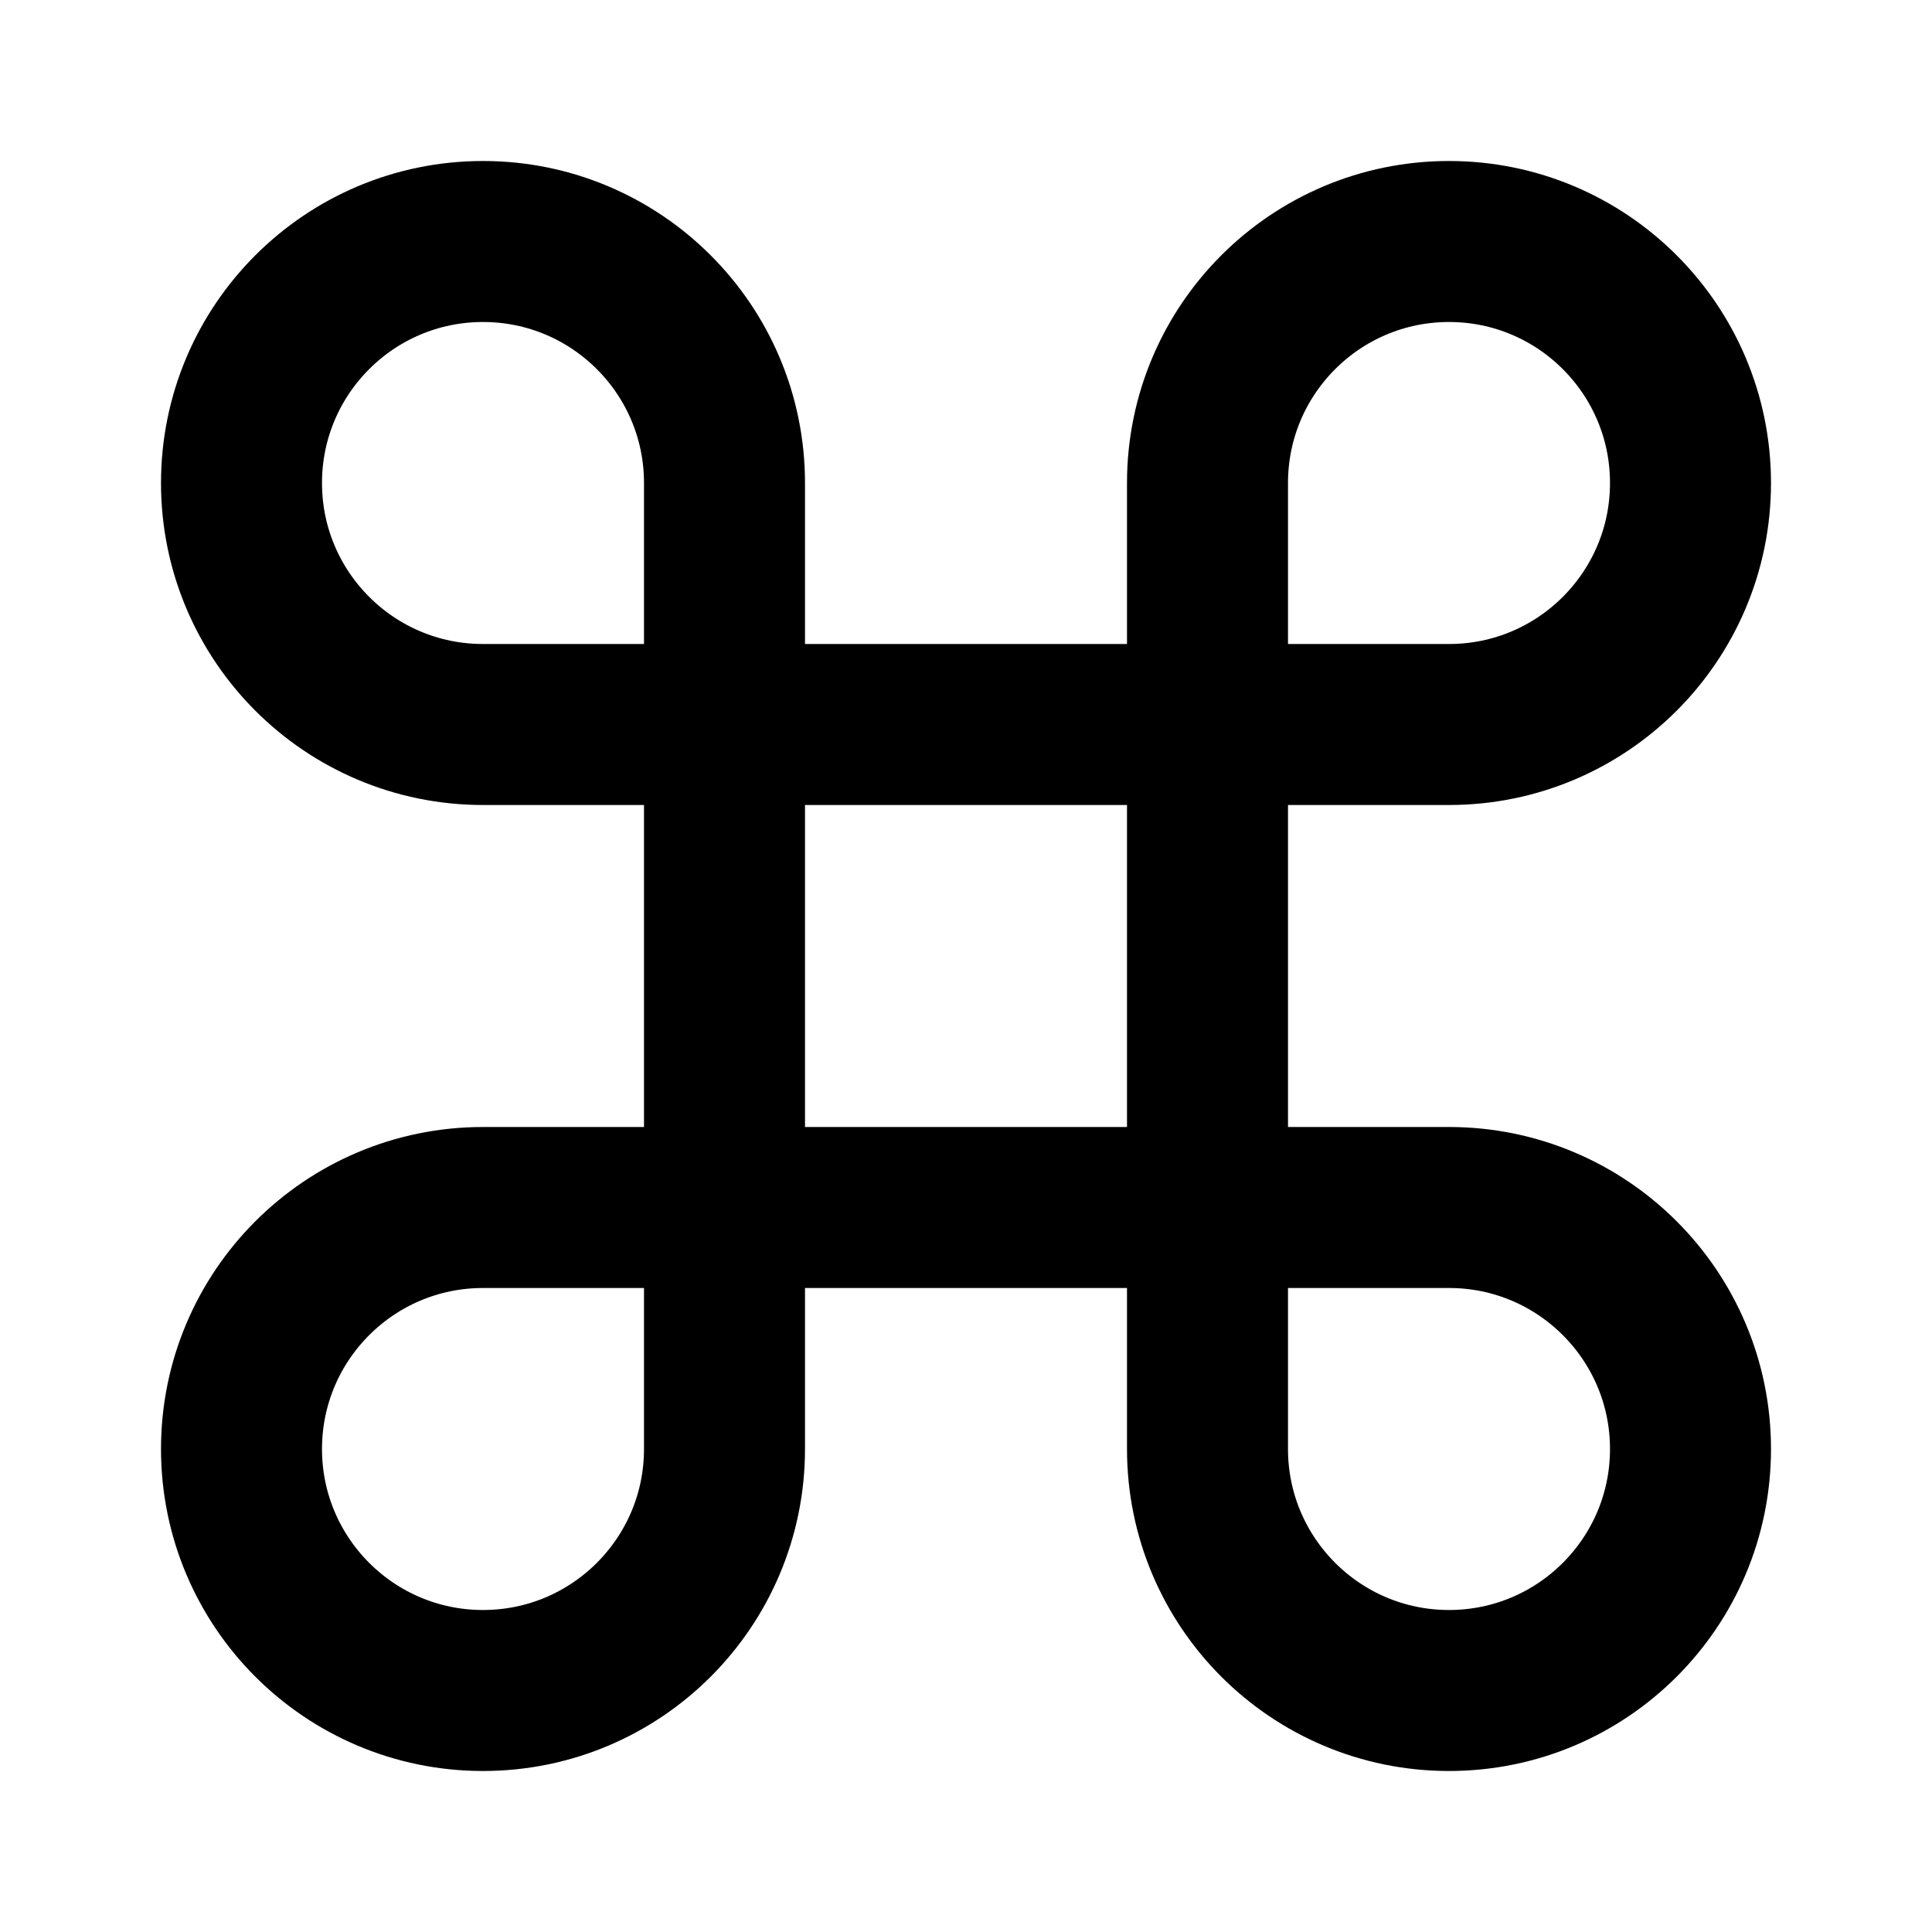
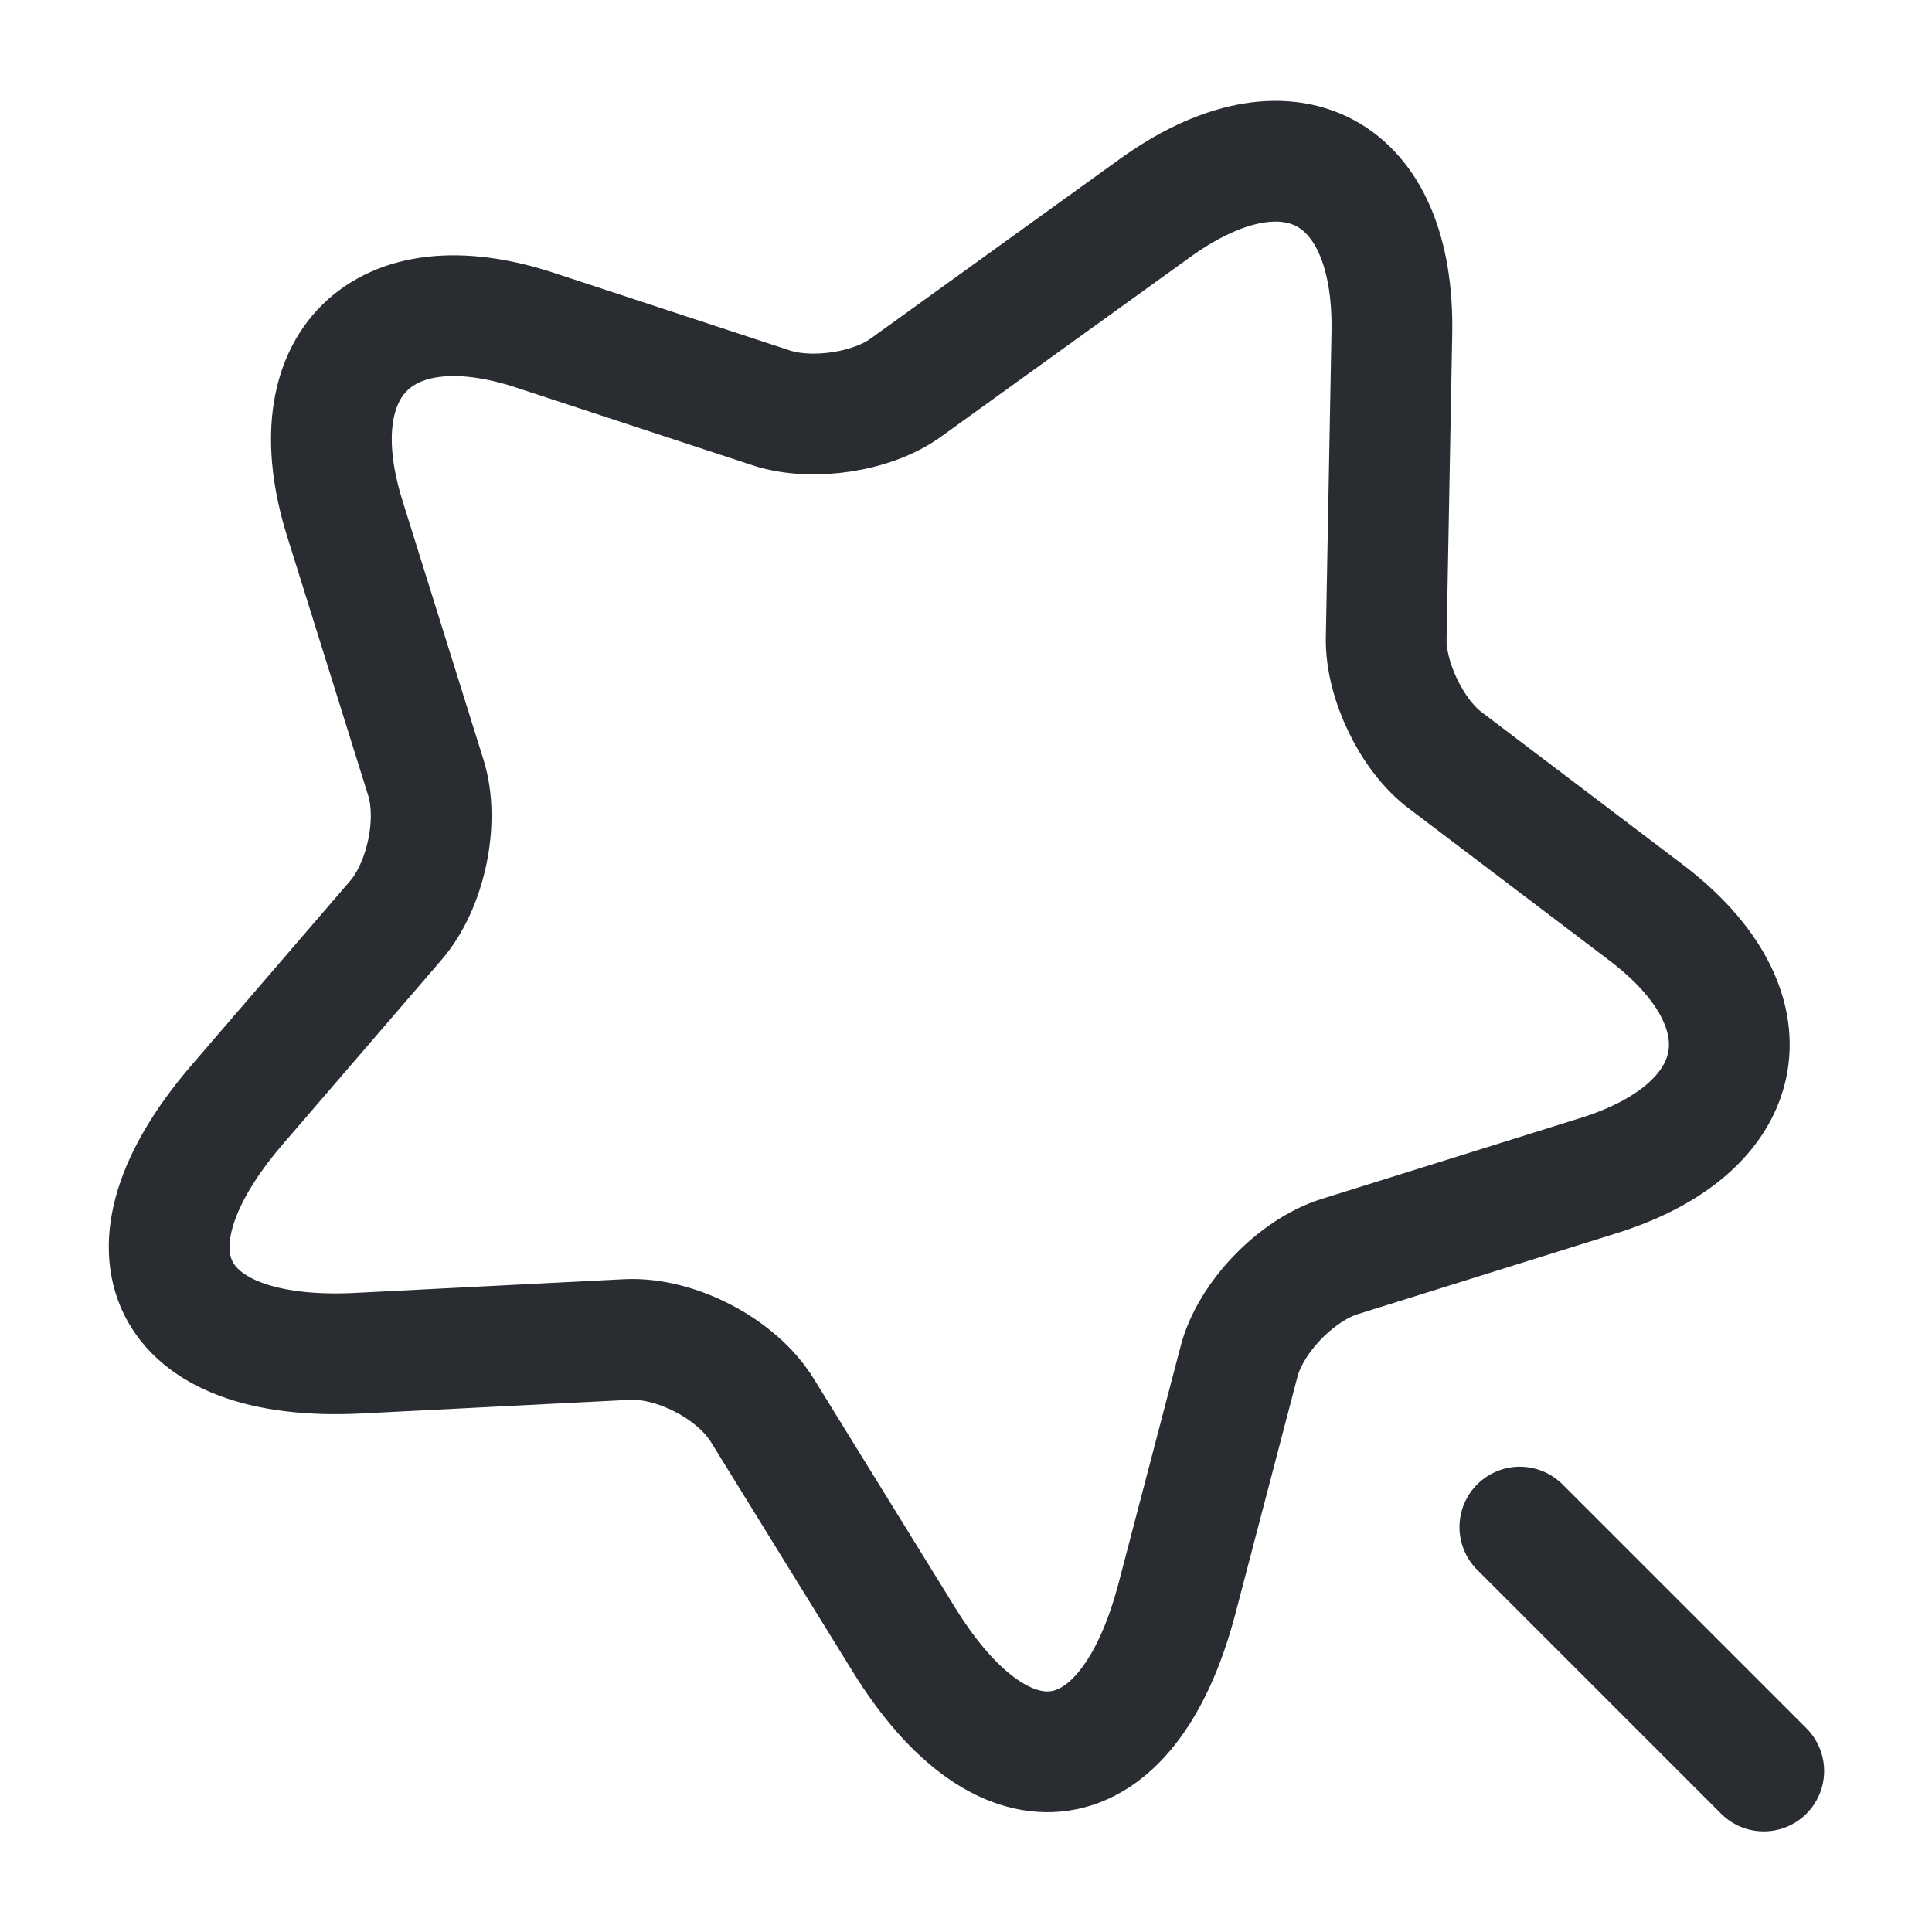
- <svg xmlns="http://www.w3.org/2000/svg" width="24" height="24" viewBox="0 0 24 24" fill="none" stroke="#000000" stroke-width="2" stroke-linecap="round" stroke-linejoin="round">
-   <path d="M18 3a3 3 0 00-3 3v12a3 3 0 003 3 3 3 0 003-3 3 3 0 00-3-3H6a3 3 0 00-3 3 3 3 0 003 3 3 3 0 003-3V6a3 3 0 00-3-3 3 3 0 00-3 3 3 3 0 003 3h12a3 3 0 003-3 3 3 0 00-3-3z" />
+ <svg xmlns="http://www.w3.org/2000/svg" width="800px" height="800px" viewBox="0 0 24 24" fill="none">
+   <path d="M17.29 4.14L17.22 7.93C17.21 8.45 17.54 9.14 17.96 9.45L20.44 11.33C22.03 12.53 21.77 14 19.87 14.6L16.64 15.61C16.1 15.78 15.53 16.37 15.39 16.92L14.62 19.86C14.01 22.18 12.49 22.41 11.23 20.37L9.47 17.52C9.15 17 8.39 16.61 7.79 16.64L4.45 16.81C2.06 16.93 1.38 15.55 2.94 13.73L4.92 11.43C5.29 11 5.46 10.2 5.29 9.66L4.28 6.43C3.69 4.53 4.75 3.48 6.64 4.1L9.59 5.07C10.09 5.23 10.84 5.12 11.26 4.81L14.34 2.59C16 1.39 17.33 2.09 17.29 4.14Z" stroke="#292D32" stroke-width="1.5" stroke-linecap="round" stroke-linejoin="round" />
+   <path d="M21.91 22L18.88 18.97" stroke="#292D32" stroke-width="1.5" stroke-linecap="round" stroke-linejoin="round" />
</svg>
